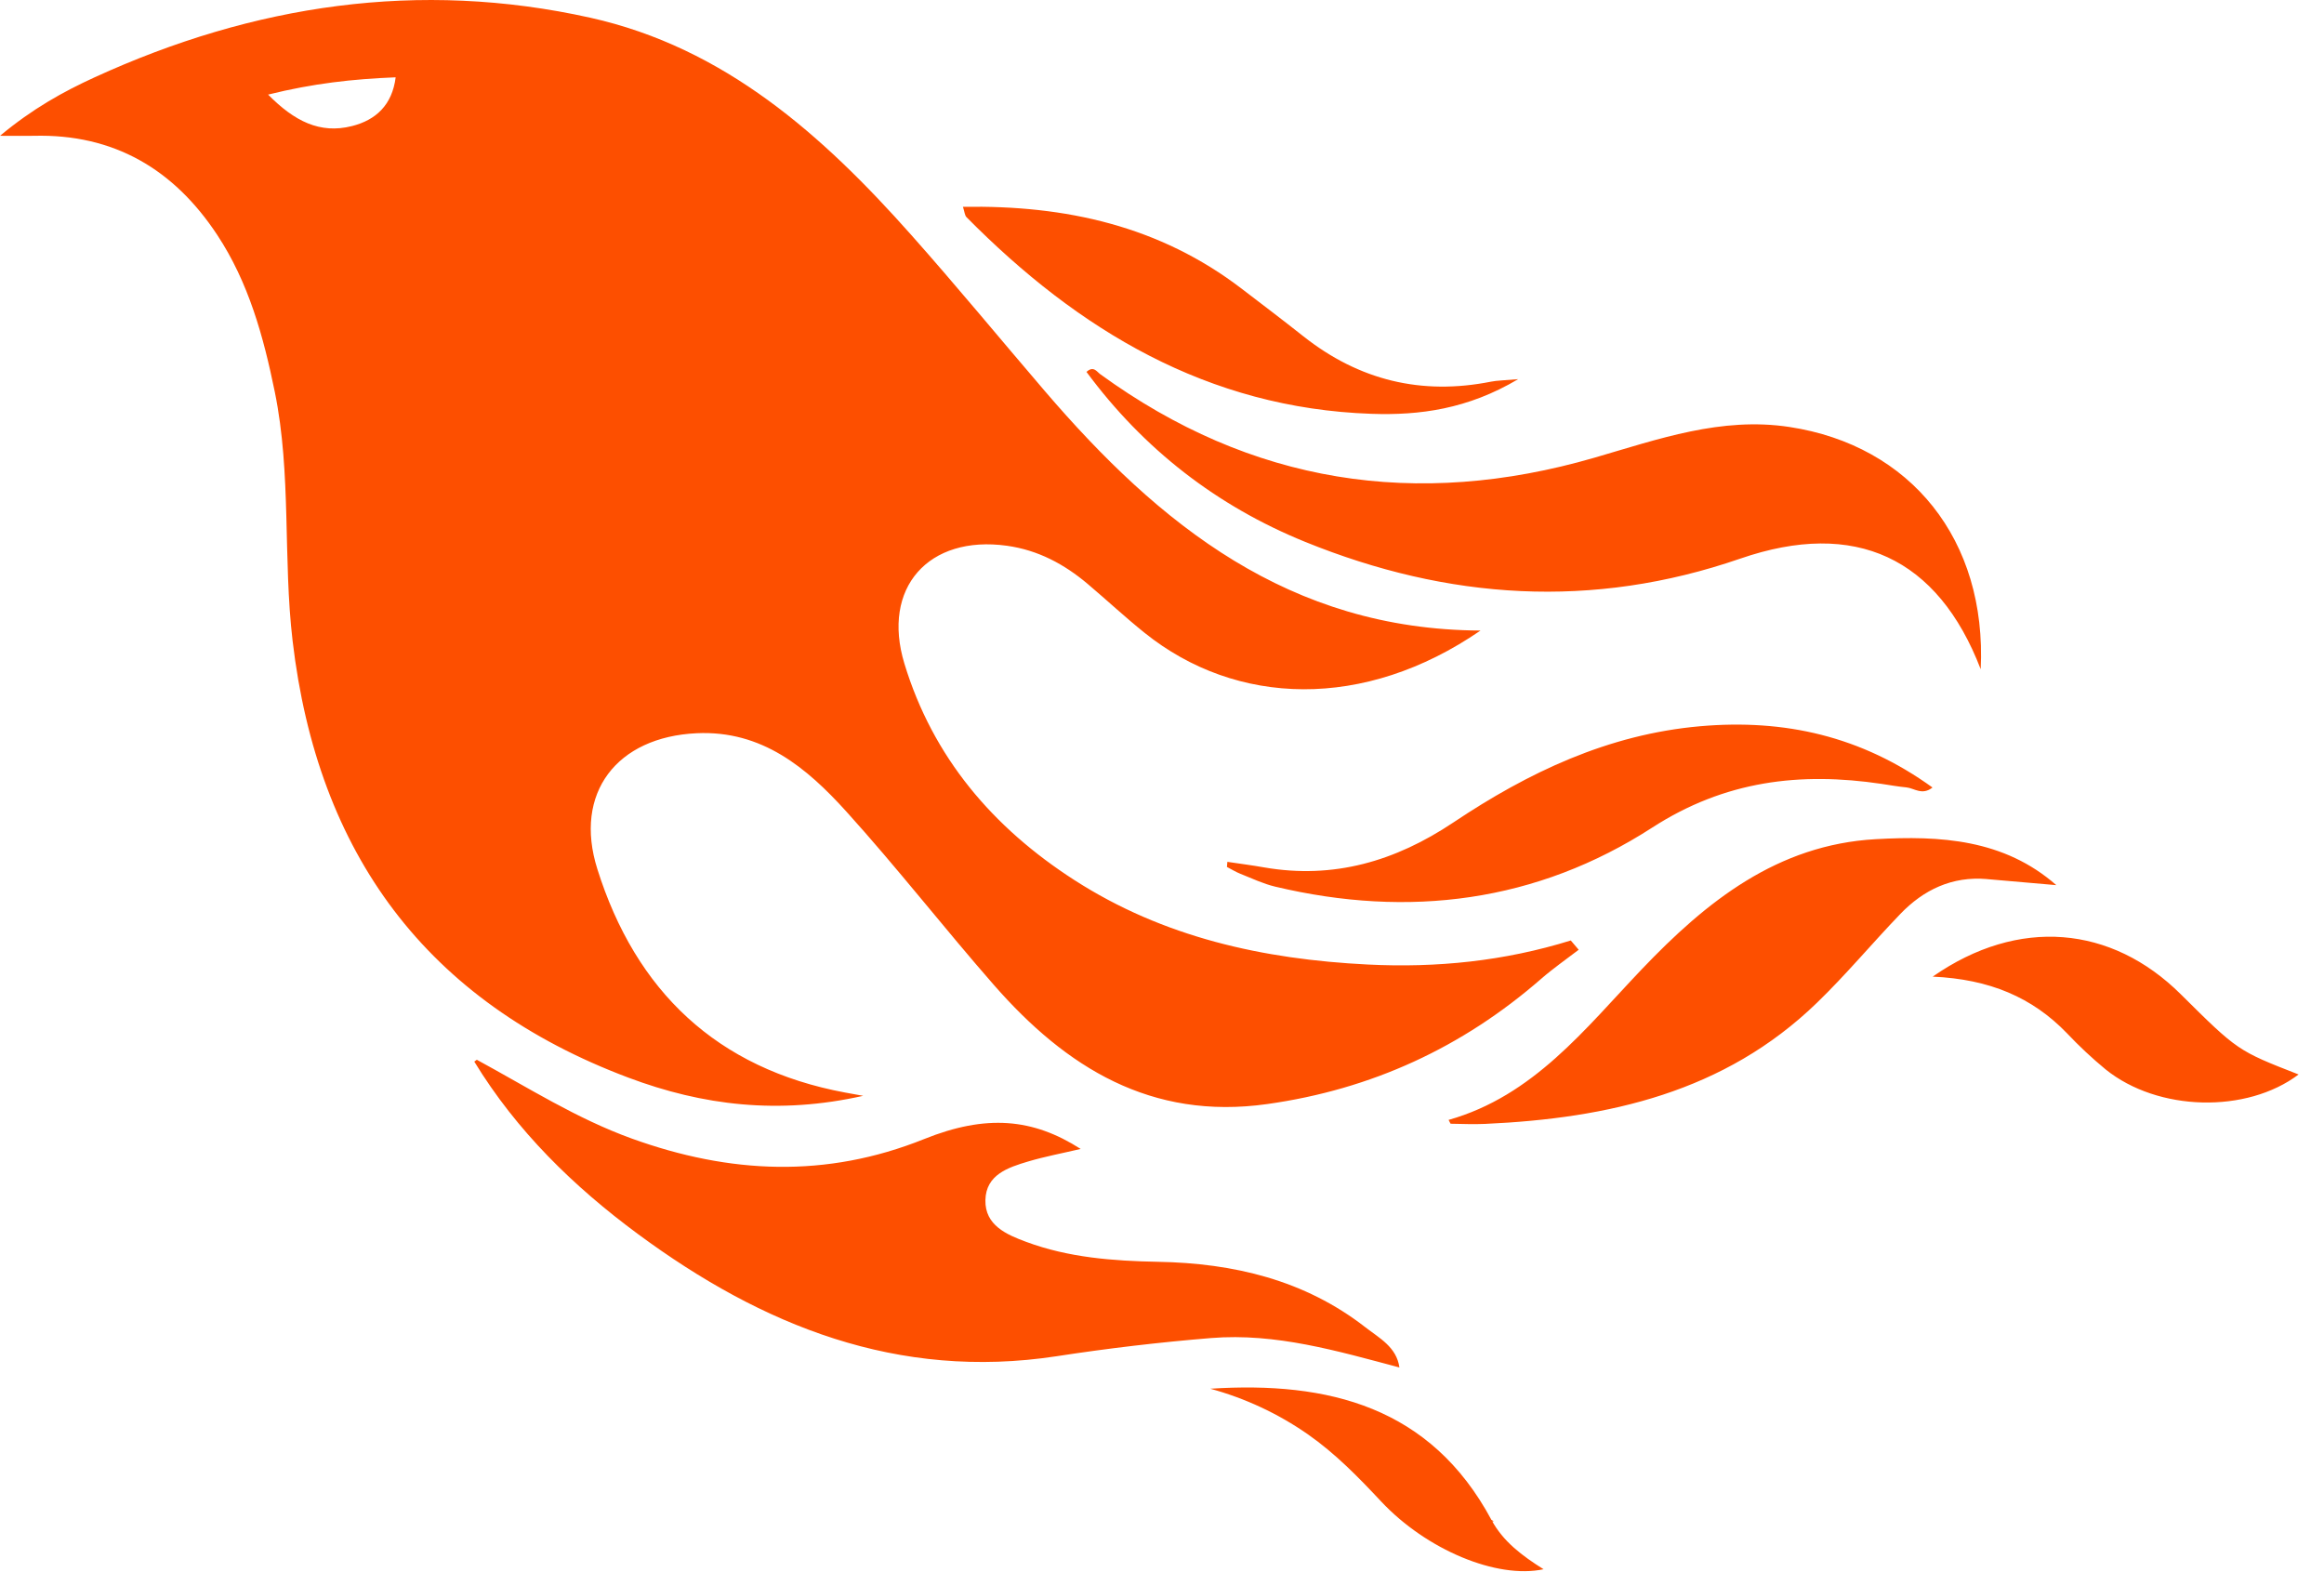
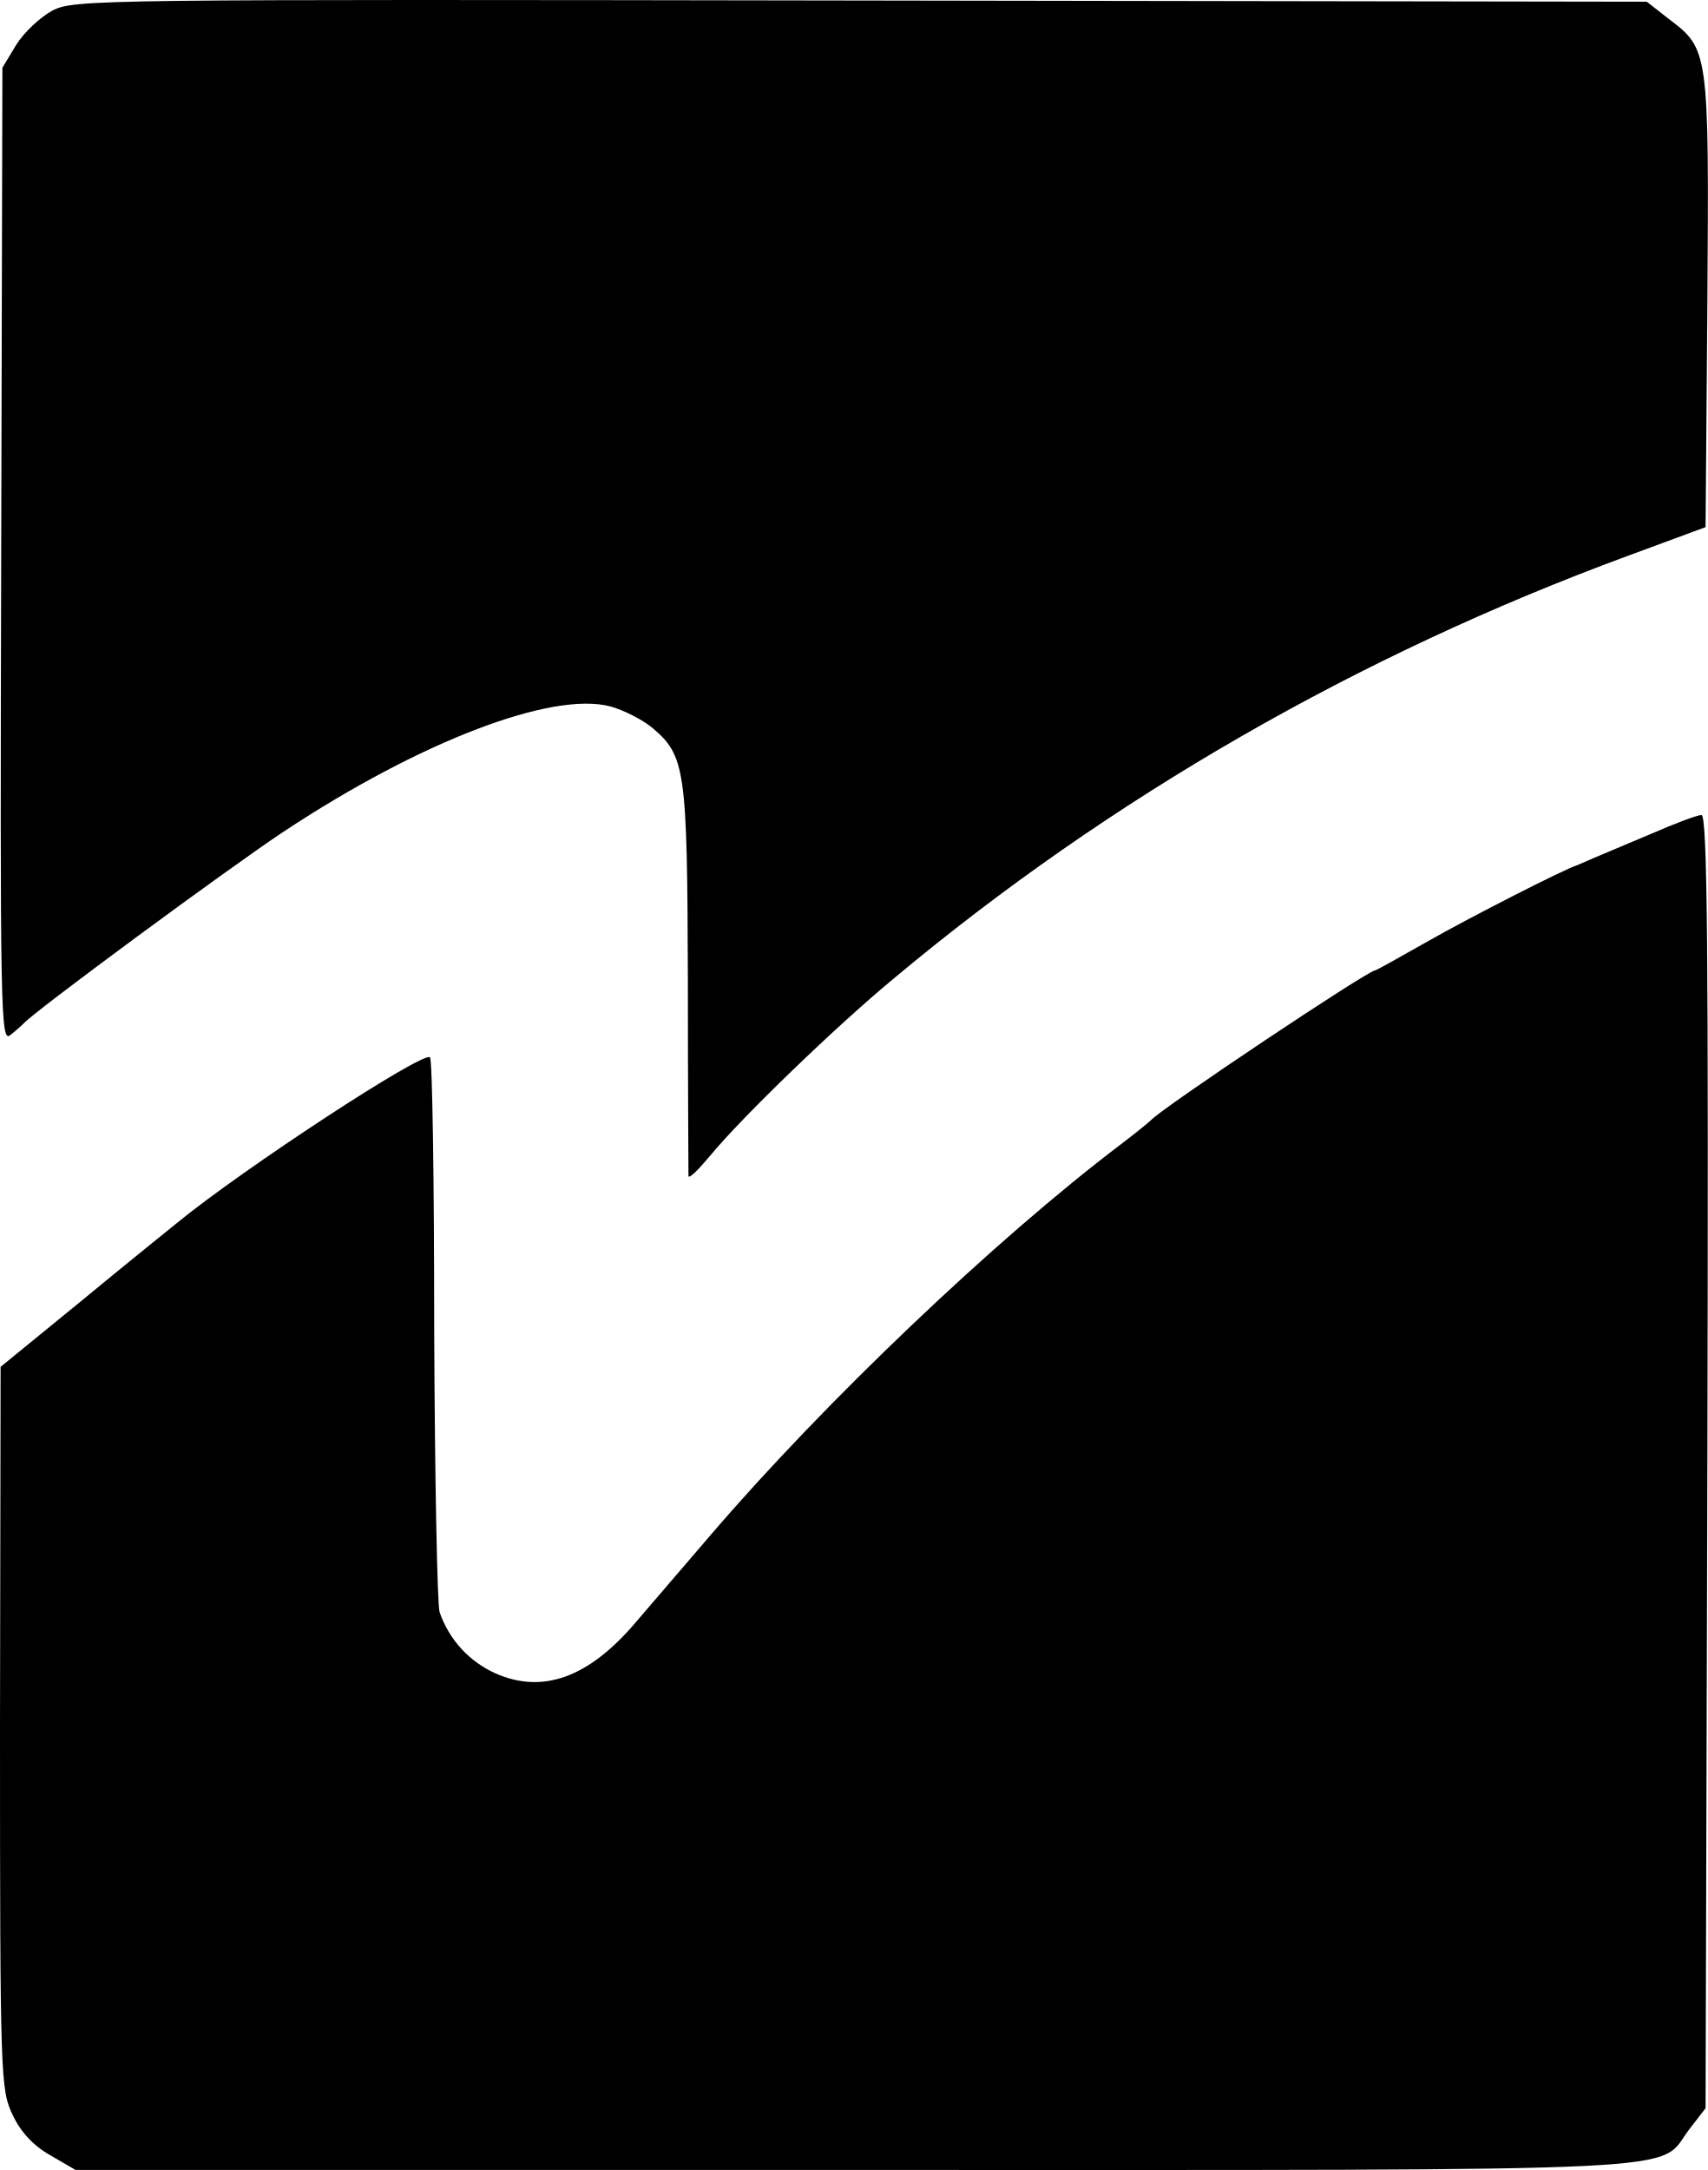
- <svg xmlns="http://www.w3.org/2000/svg" viewBox="0 0 71 48" fill="currentColor" aria-hidden="true">
-   <path d="m26.371 33.477-.552-.1c-3.92-.729-6.397-3.1-7.57-6.829-.733-2.324.597-4.035 3.035-4.148 1.995-.092 3.362 1.055 4.57 2.39 1.557 1.72 2.984 3.558 4.514 5.305 2.202 2.515 4.797 4.134 8.347 3.634 3.183-.448 5.958-1.725 8.371-3.828.363-.316.761-.592 1.144-.886l-.241-.284c-2.027.63-4.093.841-6.205.735-3.195-.16-6.24-.828-8.964-2.582-2.486-1.601-4.319-3.746-5.19-6.611-.704-2.315.736-3.934 3.135-3.6.948.133 1.746.56 2.463 1.165.583.493 1.143 1.015 1.738 1.493 2.8 2.25 6.712 2.375 10.265-.068-5.842-.026-9.817-3.24-13.308-7.313-1.366-1.594-2.7-3.216-4.095-4.785-2.698-3.036-5.692-5.71-9.79-6.623C12.8-.623 7.745.14 2.893 2.361 1.926 2.804.997 3.319 0 4.149c.494 0 .763.006 1.032 0 2.446-.064 4.28 1.023 5.602 3.024.962 1.457 1.415 3.104 1.761 4.798.513 2.515.247 5.078.544 7.605.761 6.494 4.08 11.026 10.26 13.346 2.267.852 4.591 1.135 7.172.555ZM10.751 3.852c-.976.246-1.756-.148-2.56-.962 1.377-.343 2.592-.476 3.897-.528-.107.848-.607 1.306-1.336 1.49Zm32.002 37.924c-.085-.626-.62-.901-1.04-1.228-1.857-1.446-4.03-1.958-6.333-2-1.375-.026-2.735-.128-4.031-.61-.595-.22-1.26-.505-1.244-1.272.015-.78.693-1 1.31-1.184.505-.15 1.026-.247 1.6-.382-1.46-.936-2.886-1.065-4.787-.3-2.993 1.202-5.943 1.06-8.926-.017-1.684-.608-3.179-1.563-4.735-2.408l-.077.057c1.29 2.115 3.034 3.817 5.004 5.271 3.793 2.8 7.936 4.471 12.784 3.73A66.714 66.714 0 0 1 37 40.877c1.98-.16 3.866.398 5.753.899Zm-9.14-30.345c-.105-.076-.206-.266-.42-.069 1.745 2.36 3.985 4.098 6.683 5.193 4.354 1.767 8.773 2.07 13.293.51 3.51-1.21 6.033-.028 7.343 3.38.19-3.955-2.137-6.837-5.843-7.401-2.084-.318-4.01.373-5.962.94-5.434 1.575-10.485.798-15.094-2.553Zm27.085 15.425c.708.059 1.416.123 2.124.185-1.6-1.405-3.55-1.517-5.523-1.404-3.003.17-5.167 1.903-7.14 3.972-1.739 1.824-3.31 3.87-5.903 4.604.043.078.054.117.066.117.35.005.699.021 1.047.005 3.768-.17 7.317-.965 10.14-3.7.89-.86 1.685-1.817 2.544-2.71.716-.746 1.584-1.159 2.645-1.07Zm-8.753-4.67c-2.812.246-5.254 1.409-7.548 2.943-1.766 1.18-3.654 1.738-5.776 1.37-.374-.066-.75-.114-1.124-.17l-.013.156c.135.07.265.151.405.207.354.14.702.308 1.07.395 4.083.971 7.992.474 11.516-1.803 2.221-1.435 4.521-1.707 7.013-1.336.252.038.503.083.756.107.234.022.479.255.795.003-2.179-1.574-4.526-2.096-7.094-1.872Zm-10.049-9.544c1.475.051 2.943-.142 4.486-1.059-.452.04-.643.04-.827.076-2.126.424-4.033-.04-5.733-1.383-.623-.493-1.257-.974-1.889-1.457-2.503-1.914-5.374-2.555-8.514-2.5.05.154.054.26.108.315 3.417 3.455 7.371 5.836 12.369 6.008Zm24.727 17.731c-2.114-2.097-4.952-2.367-7.578-.537 1.738.078 3.043.632 4.101 1.728a13 13 0 0 0 1.182 1.106c1.6 1.29 4.311 1.352 5.896.155-1.861-.726-1.861-.726-3.601-2.452Zm-21.058 16.06c-1.858-3.46-4.981-4.24-8.59-4.008a9.667 9.667 0 0 1 2.977 1.39c.84.586 1.547 1.311 2.243 2.055 1.38 1.473 3.534 2.376 4.962 2.07-.656-.412-1.238-.848-1.592-1.507Zl-.006.006-.036-.004.021.018.012.053Za.127.127 0 0 0 .015.043c.005.008.038 0 .058-.002Zl-.008.01.005.026.024.014Z" fill="#FD4F00" />
+ <svg xmlns="http://www.w3.org/2000/svg" height="361.793" viewBox="-.665 -.475 284.788 361.793" width="284.788">
+   <g transform="matrix(.1 0 0 -.1 -39.76521 361.3108)">
+     <path d="m478 3600c-20-11-47-36-60-57l-23-38-2-813c-2-762-1-813 15-800 9 7 19 16 22 19 13 17 347 263 435 321 227 150 447 234 544 208 22-6 53-22 69-35 56-47 59-69 60-420 0-176 1-324 1-328 1-5 17 11 37 35 51 62 208 214 306 295 360 301 775 539 1223 704l130 48 3 375c3 420 2 422-64 472l-37 29-1311 2c-1279 2-1312 2-1348-17z" />
+     <path d="m3145 2228c-38-16-81-34-95-40s-27-12-30-13c-18-5-179-87-249-127-46-26-85-48-87-48-12 0-358-231-374-250-3-3-25-21-50-40-210-159-494-430-682-649-50-58-107-125-127-148-78-92-155-120-234-85-44 20-77 56-93 102-4 14-8 226-9 472 0 246-3 450-7 453-11 11-312-186-423-277-11-9-82-66-157-128l-136-111-1-602c0-585 1-603 21-645 13-28 34-51 62-67l43-25h1297c1445 0 1338-5 1394 68l27 35 3 1079c2 863 0 1078-10 1077-7 0-44-14-83-31z" />
+   </g>
</svg>
